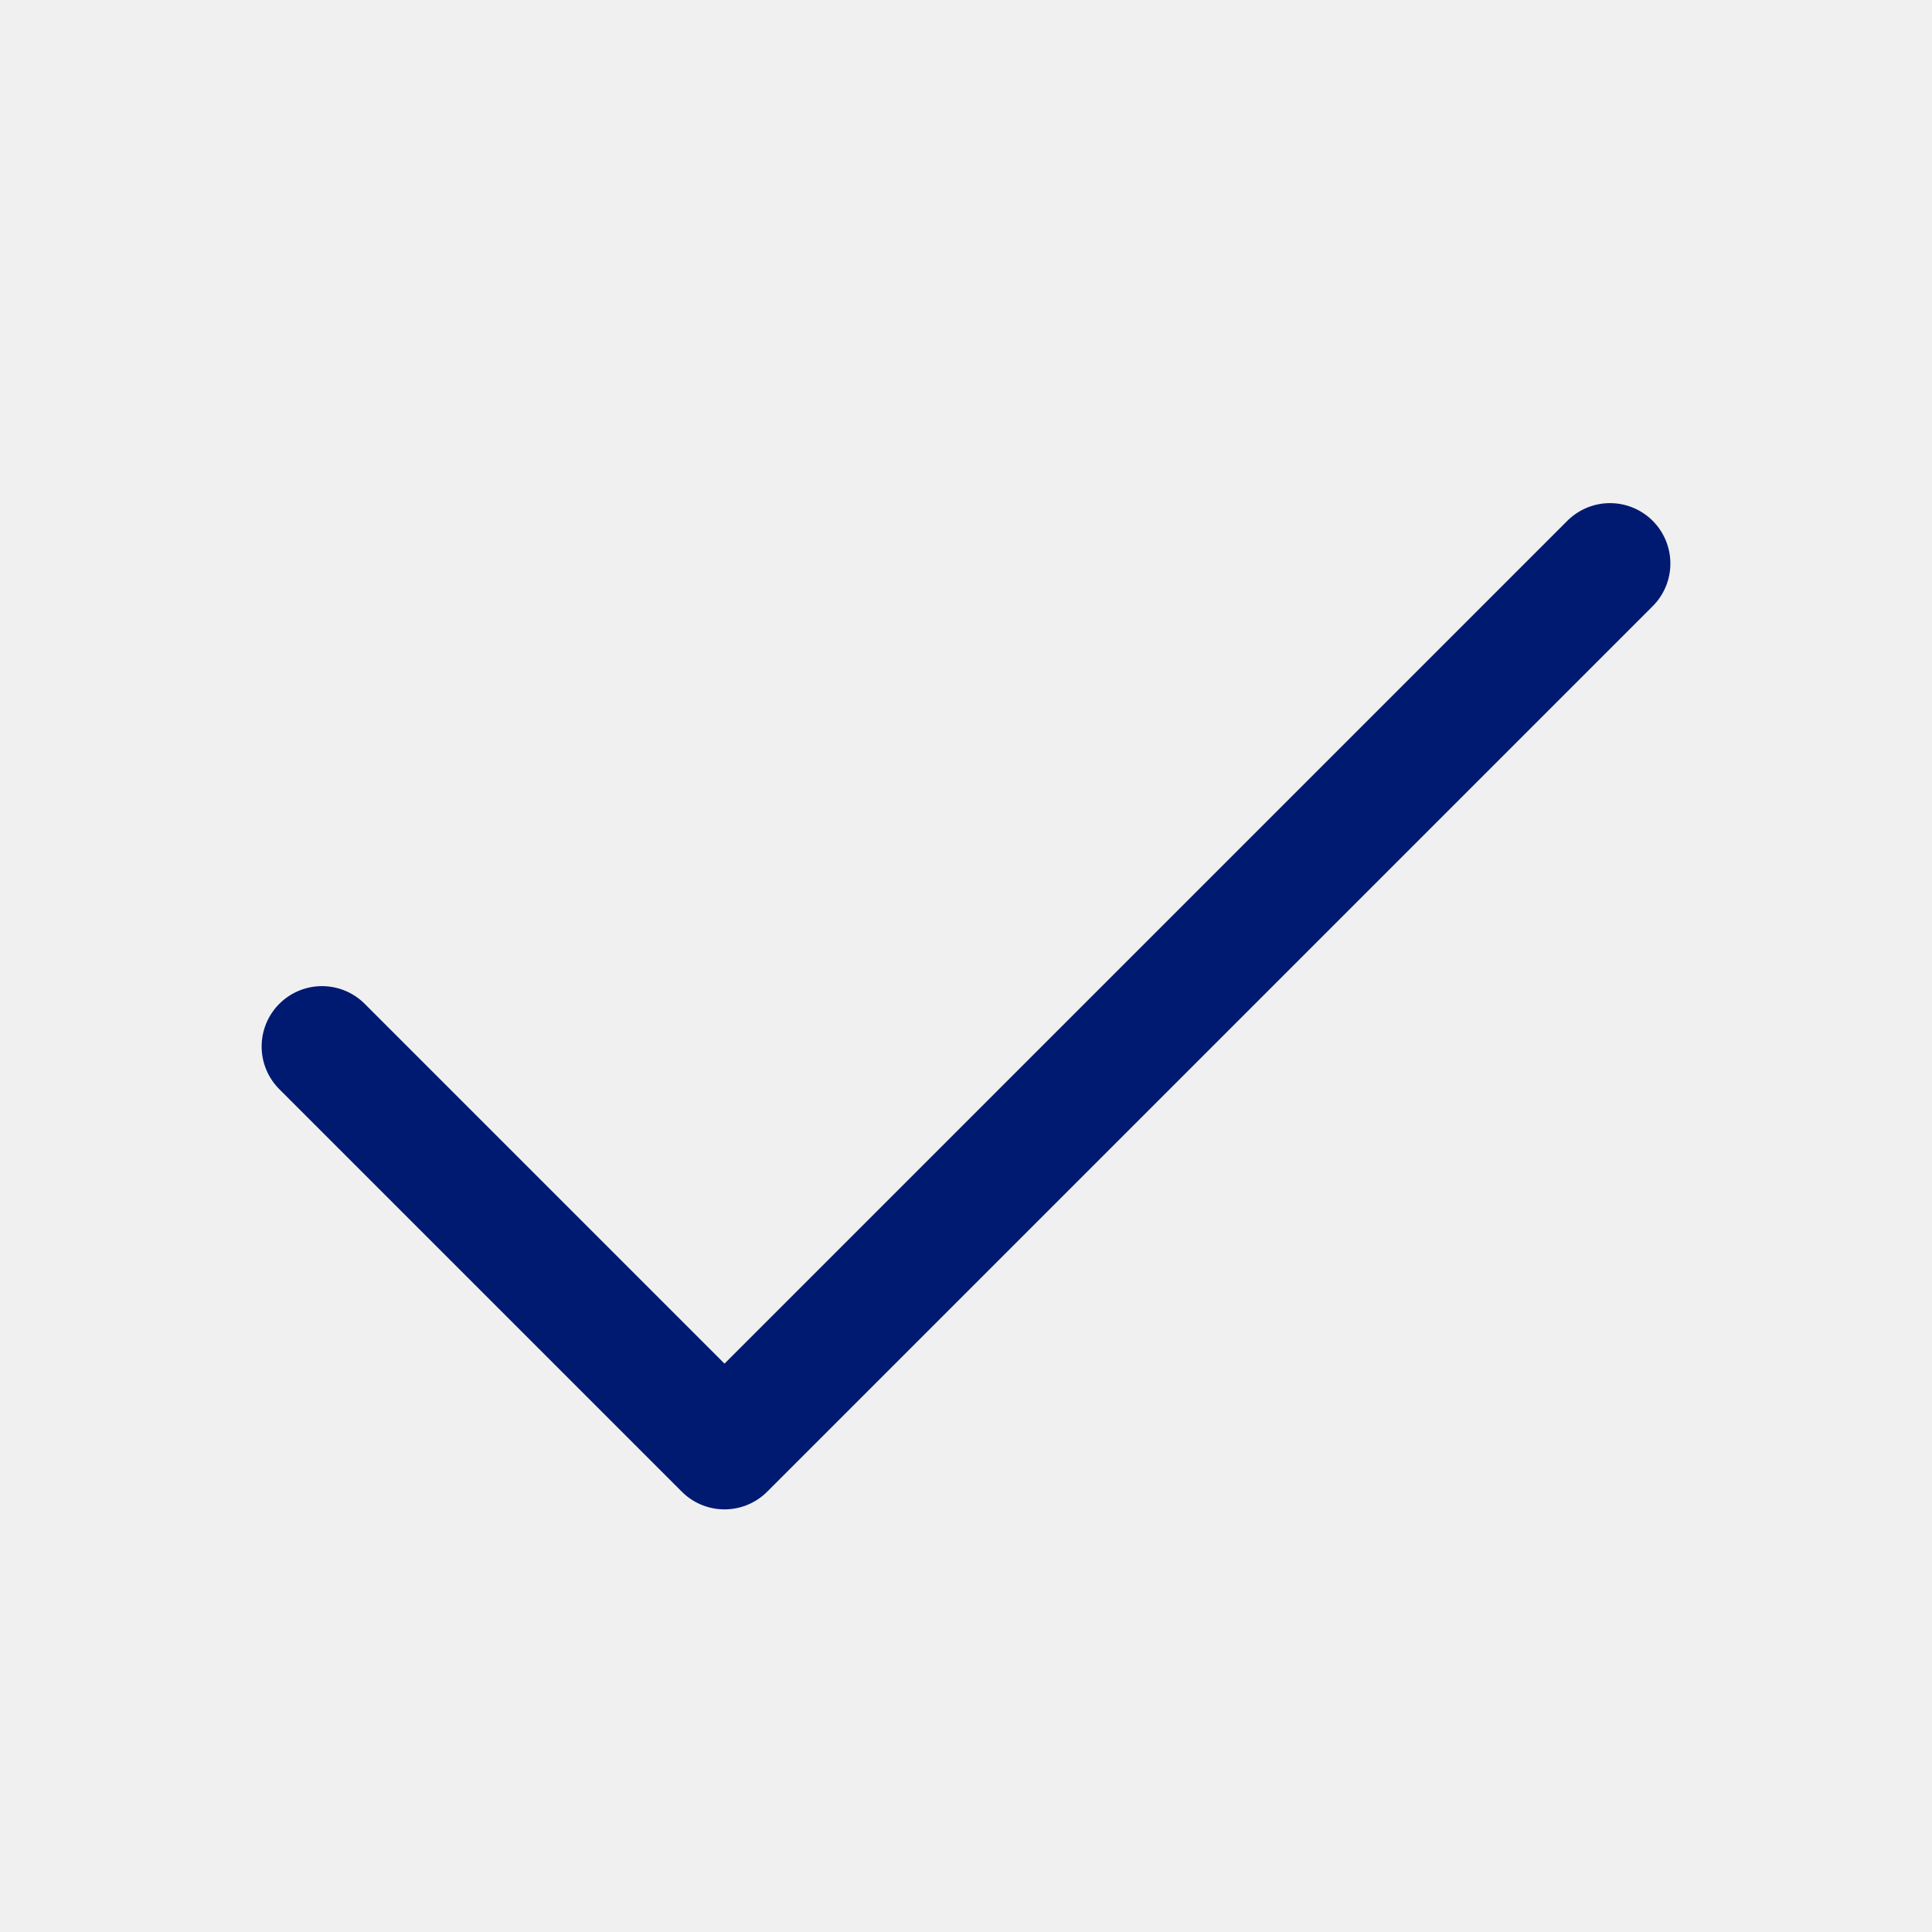
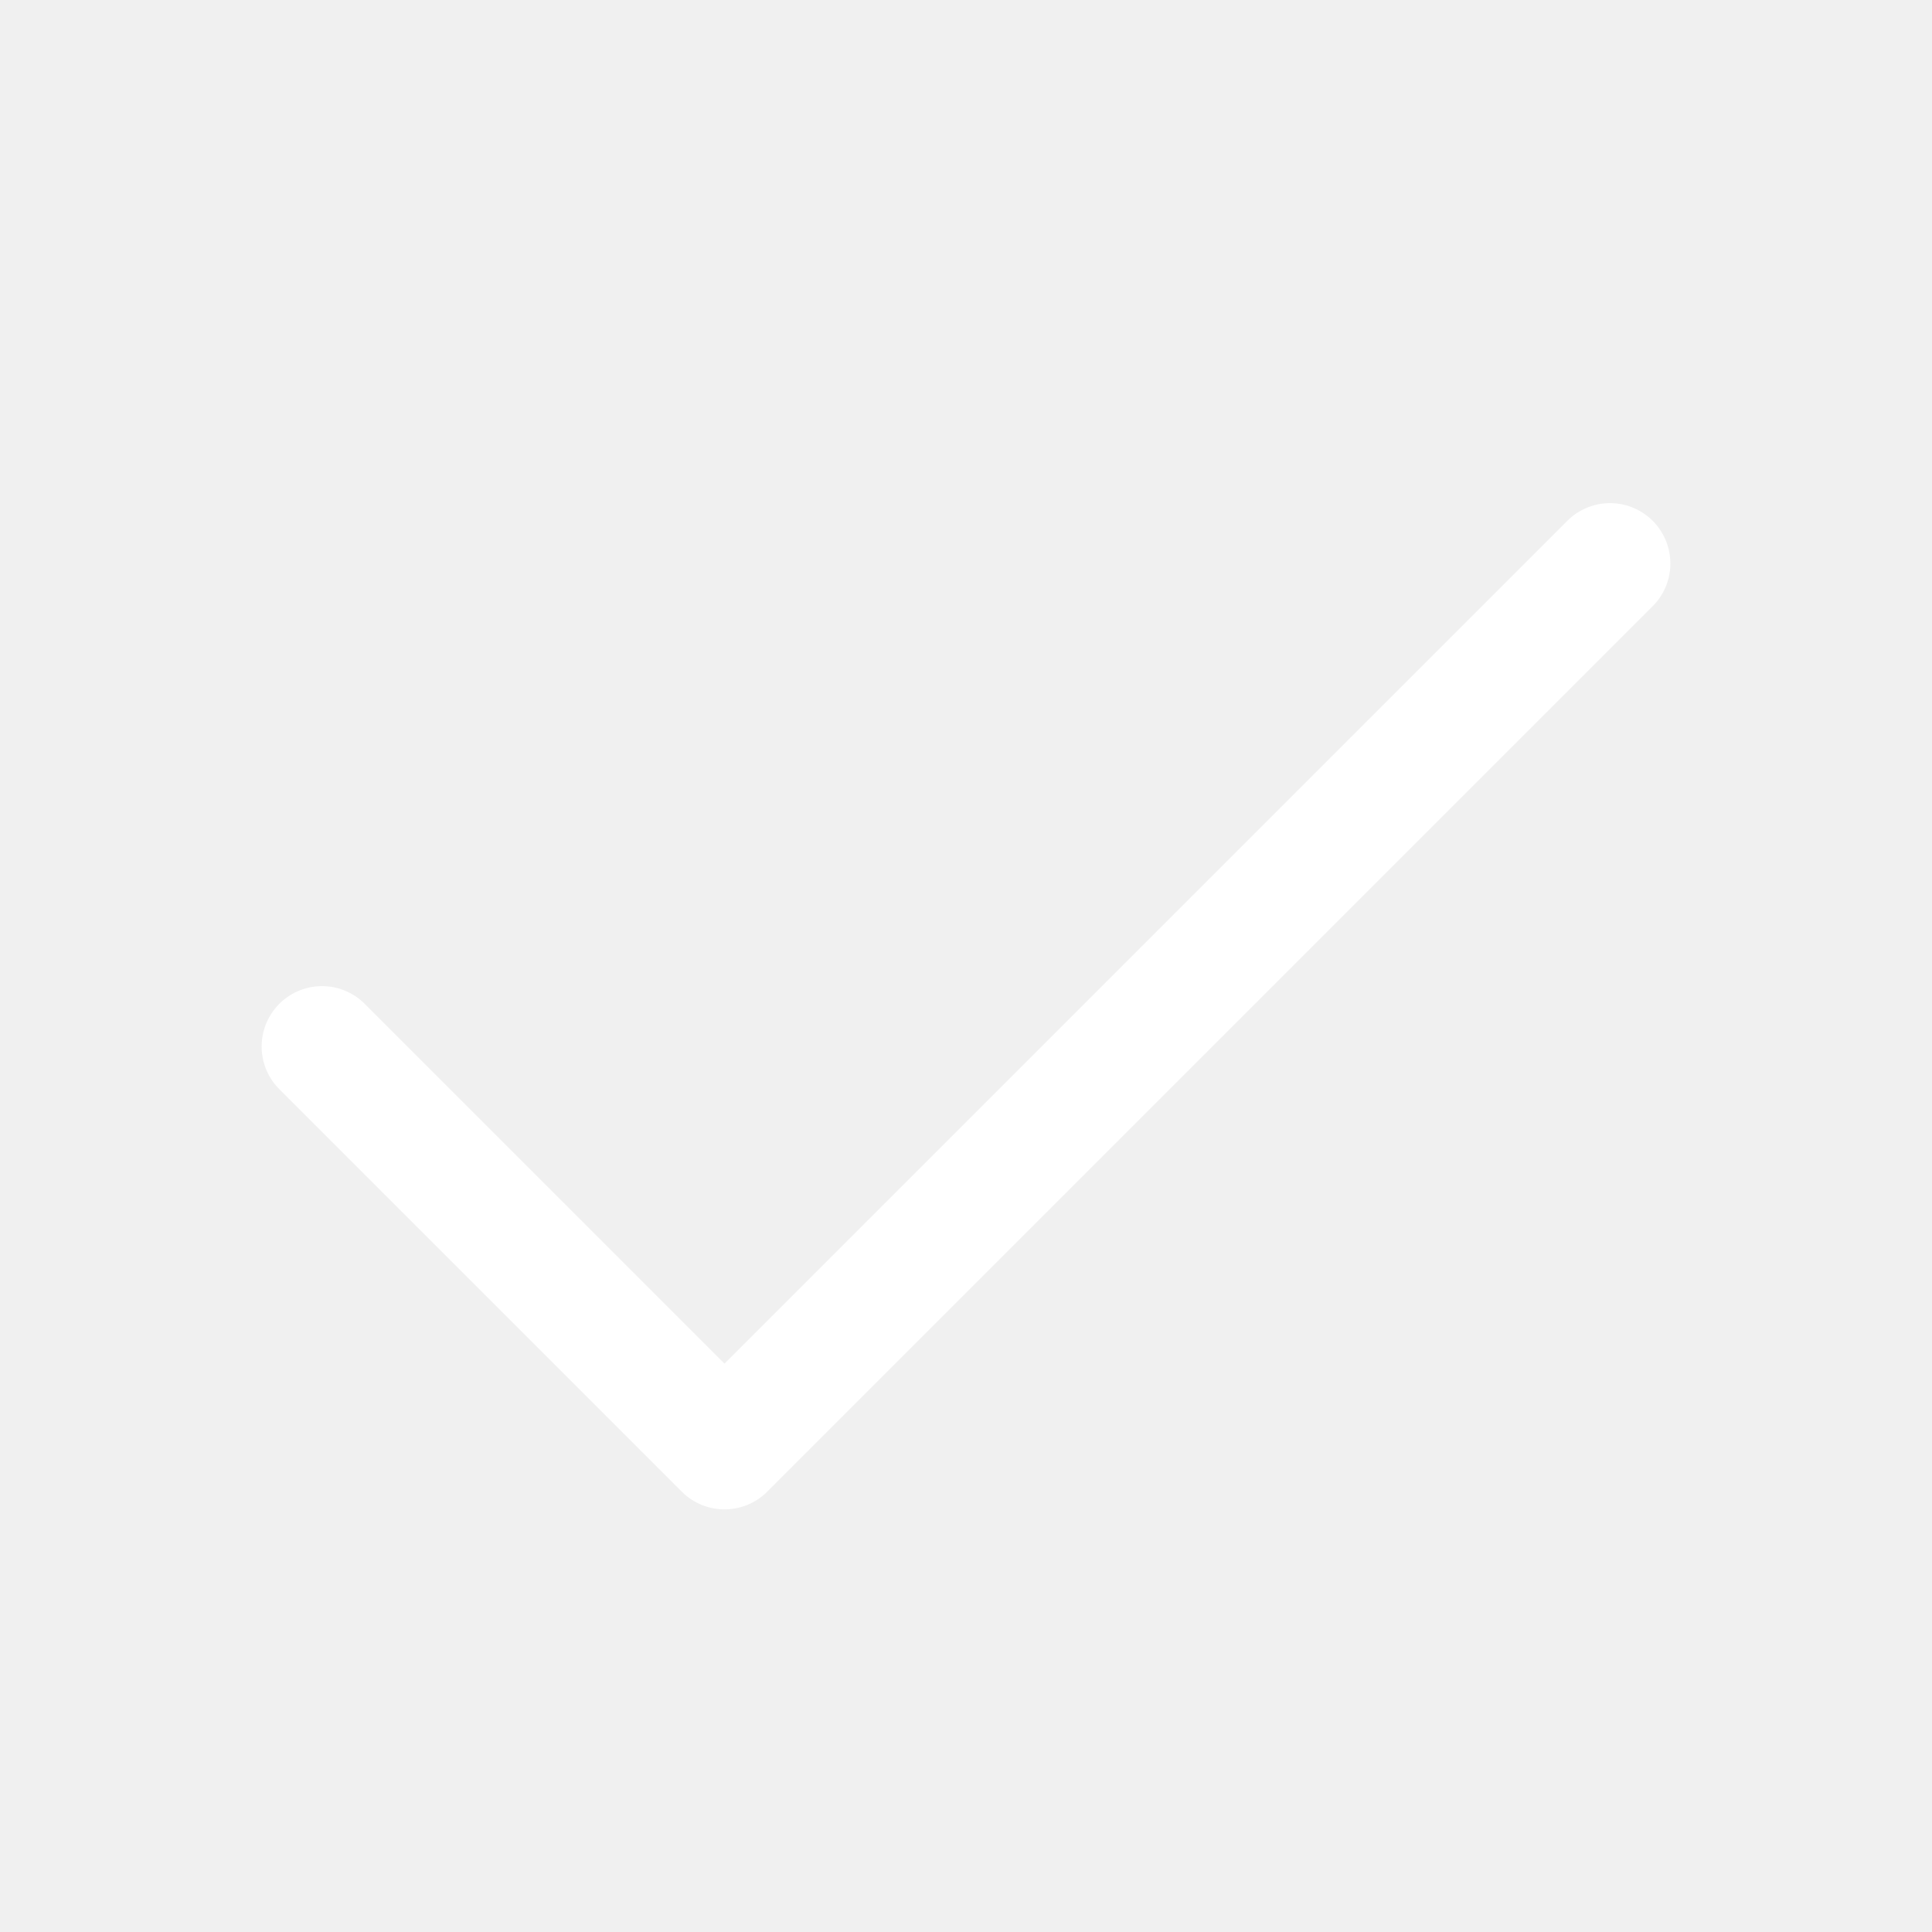
<svg xmlns="http://www.w3.org/2000/svg" width="24" height="24" viewBox="0 0 24 24" fill="none">
-   <path d="M20 7L9 18L4 13" stroke="#001A72" stroke-width="1.5" stroke-linecap="round" stroke-linejoin="round" />
+   <path d="M20 7L9 18L4 13" stroke="#FFFFFF" stroke-width="1.5" stroke-linecap="round" stroke-linejoin="round" />
</svg>
